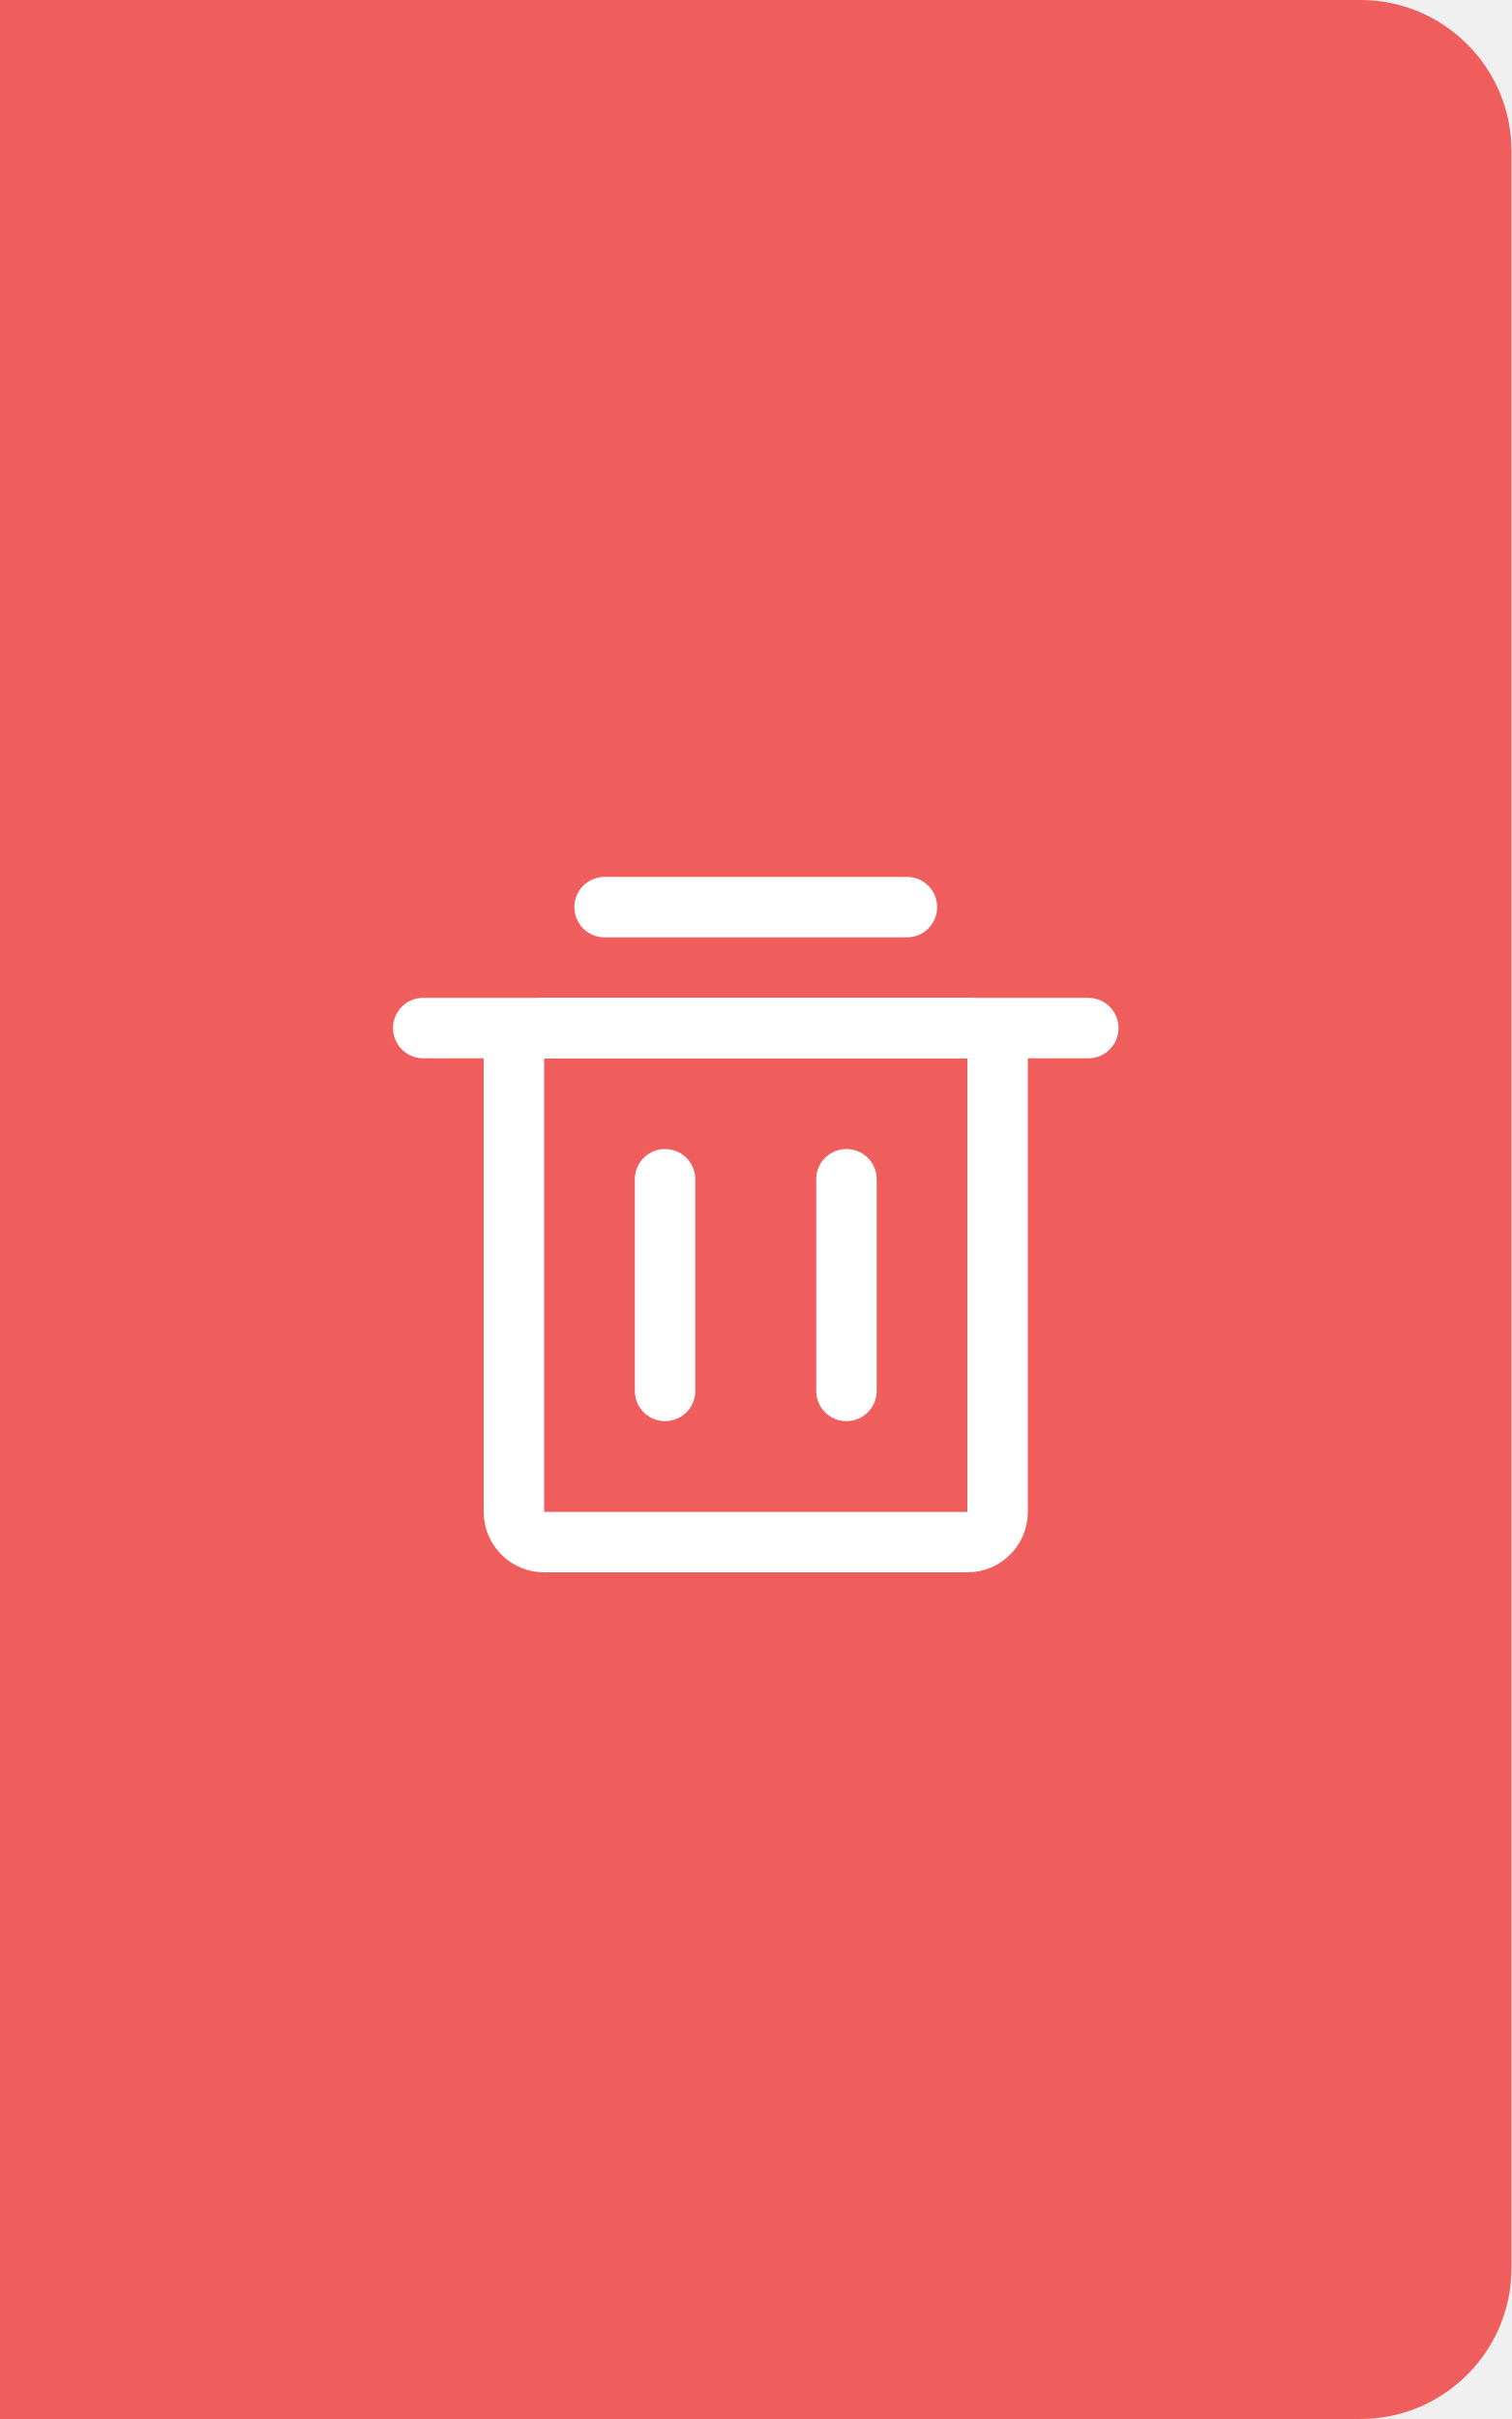
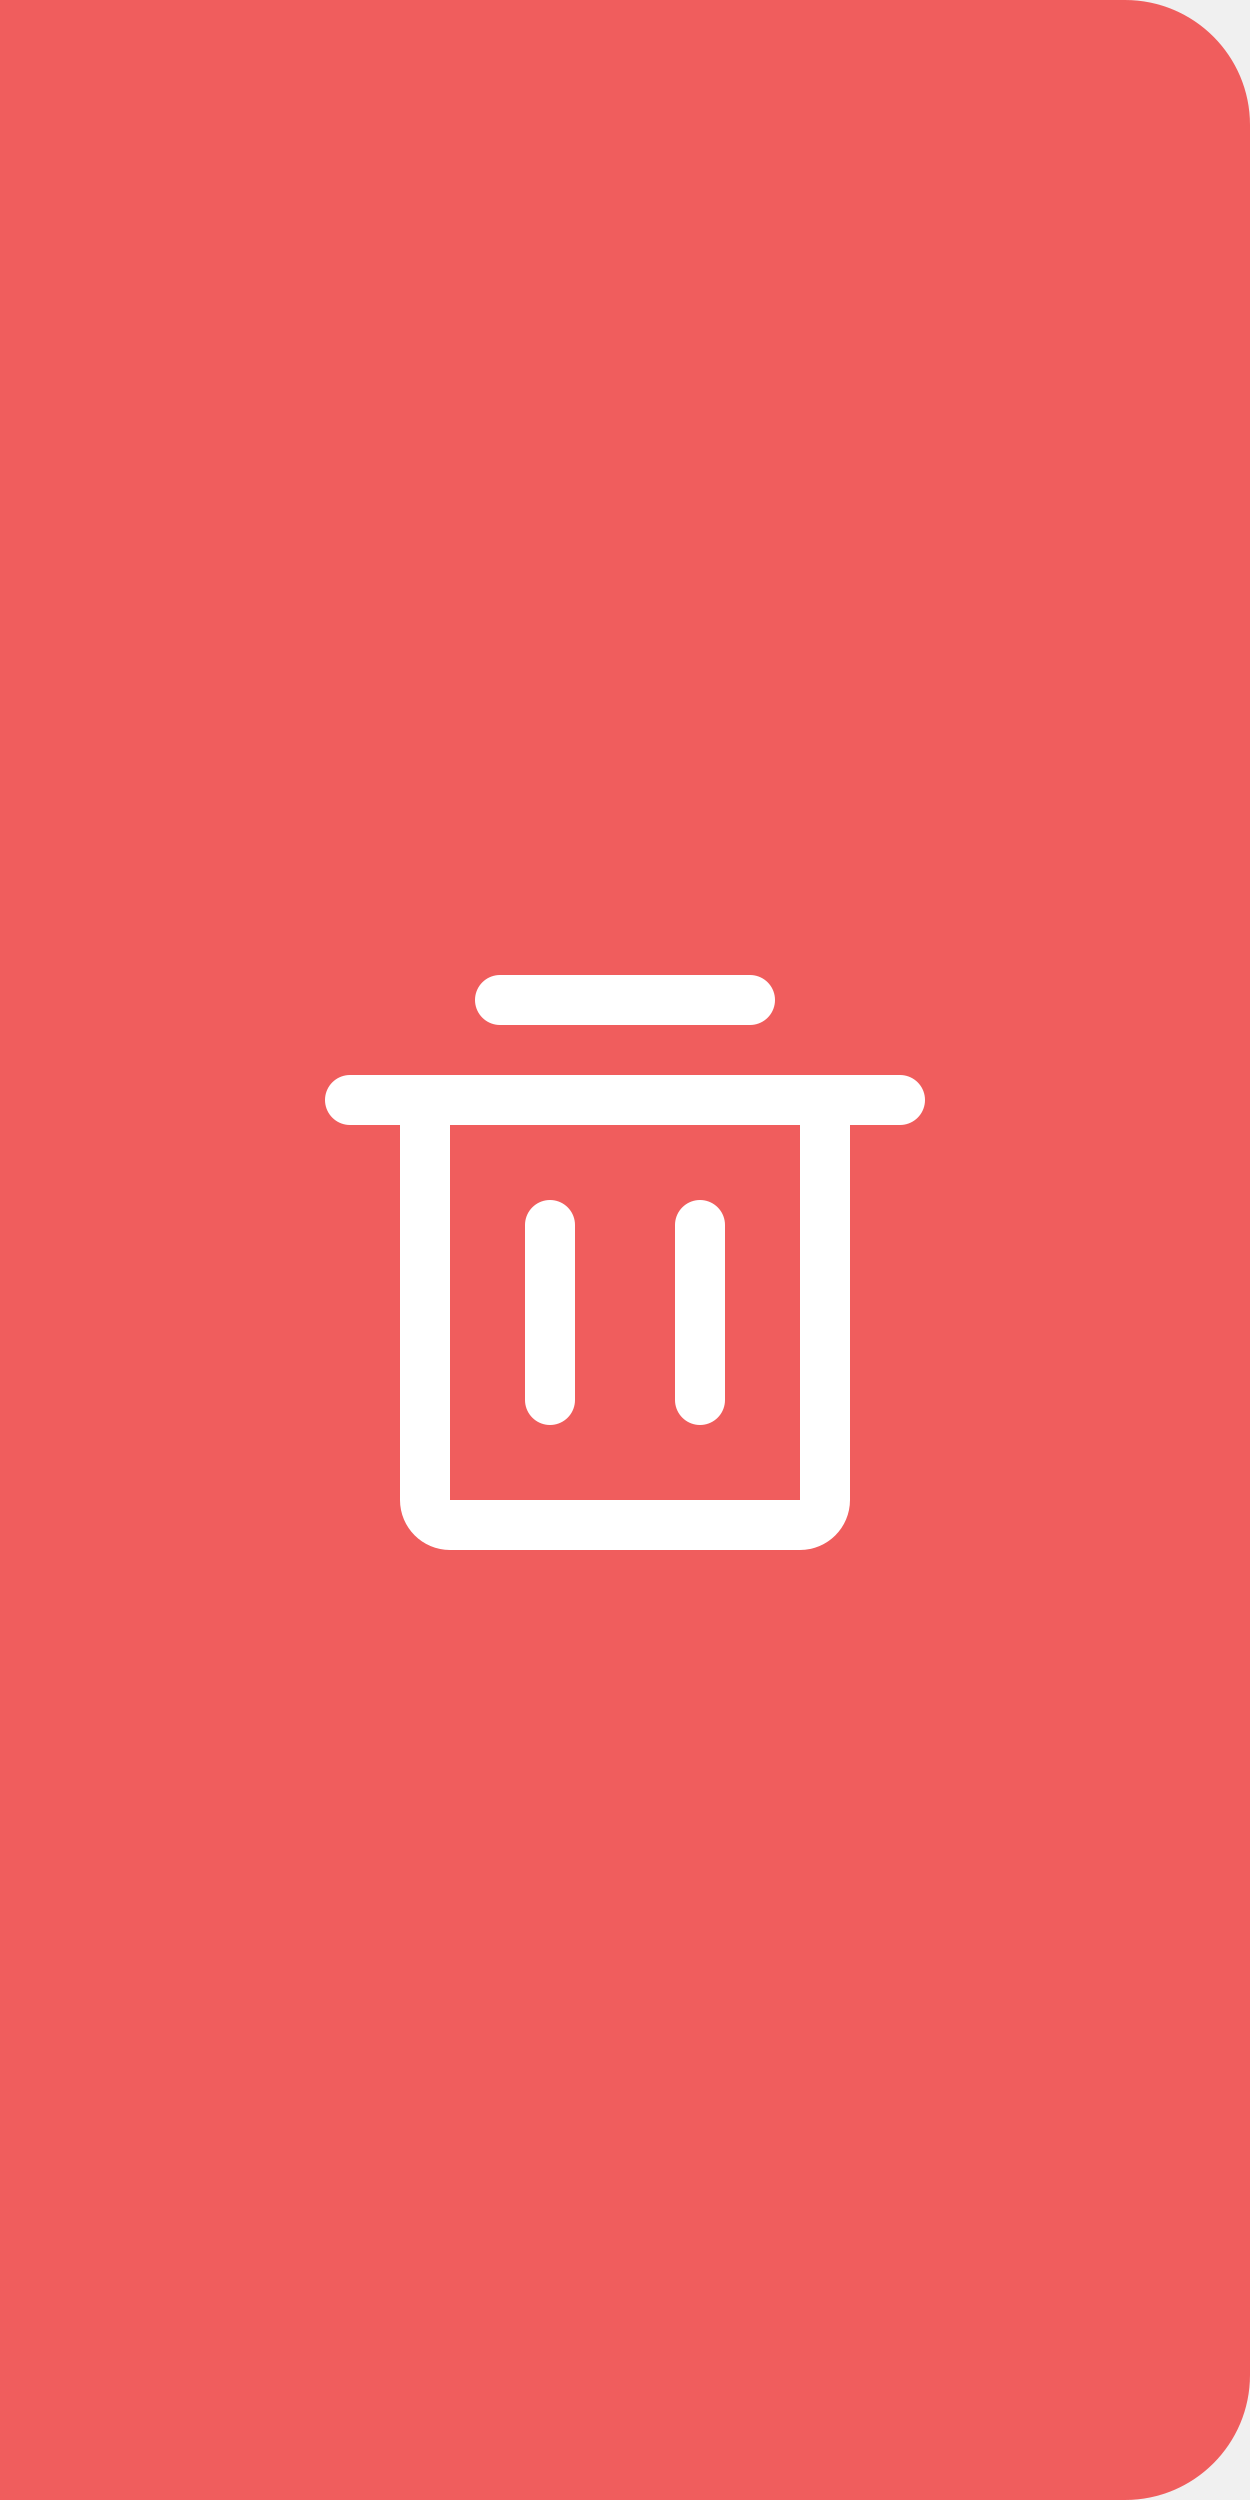
- <svg xmlns="http://www.w3.org/2000/svg" width="50" height="80" viewBox="0 0 50 80" fill="none">
-   <path d="M0 0H45C47.761 0 50 2.239 50 5V75C50 77.761 47.761 80 45 80H0V0Z" fill="#F05D5D" />
-   <rect x="17" y="34" width="16" height="17" rx="1" stroke="white" stroke-width="2" stroke-linecap="round" stroke-linejoin="round" />
-   <path d="M14 34H36" stroke="white" stroke-width="2" stroke-linecap="round" stroke-linejoin="round" />
-   <path d="M20 30H30" stroke="white" stroke-width="2" stroke-linecap="round" stroke-linejoin="round" />
-   <path d="M22 39L22 46" stroke="white" stroke-width="2" stroke-linecap="round" stroke-linejoin="round" />
-   <path d="M28 39L28 46" stroke="white" stroke-width="2" stroke-linecap="round" stroke-linejoin="round" />
+ <svg xmlns="http://www.w3.org/2000/svg" width="50" height="100" viewBox="0 0 50 100" fill="none">
+   <path d="M0 0H45C47.761 0 50 2.239 50 5V95C50 97.761 47.761 100 45 100H0V0Z" fill="#F05D5D" />
+   <rect x="17" y="44" width="16" height="17" rx="1" stroke="white" stroke-width="2" stroke-linecap="round" stroke-linejoin="round" />
+   <path d="M14 44H36" stroke="white" stroke-width="2" stroke-linecap="round" stroke-linejoin="round" />
+   <path d="M20 40H30" stroke="white" stroke-width="2" stroke-linecap="round" stroke-linejoin="round" />
+   <path d="M22 49L22 56" stroke="white" stroke-width="2" stroke-linecap="round" stroke-linejoin="round" />
+   <path d="M28 49L28 56" stroke="white" stroke-width="2" stroke-linecap="round" stroke-linejoin="round" />
</svg>
